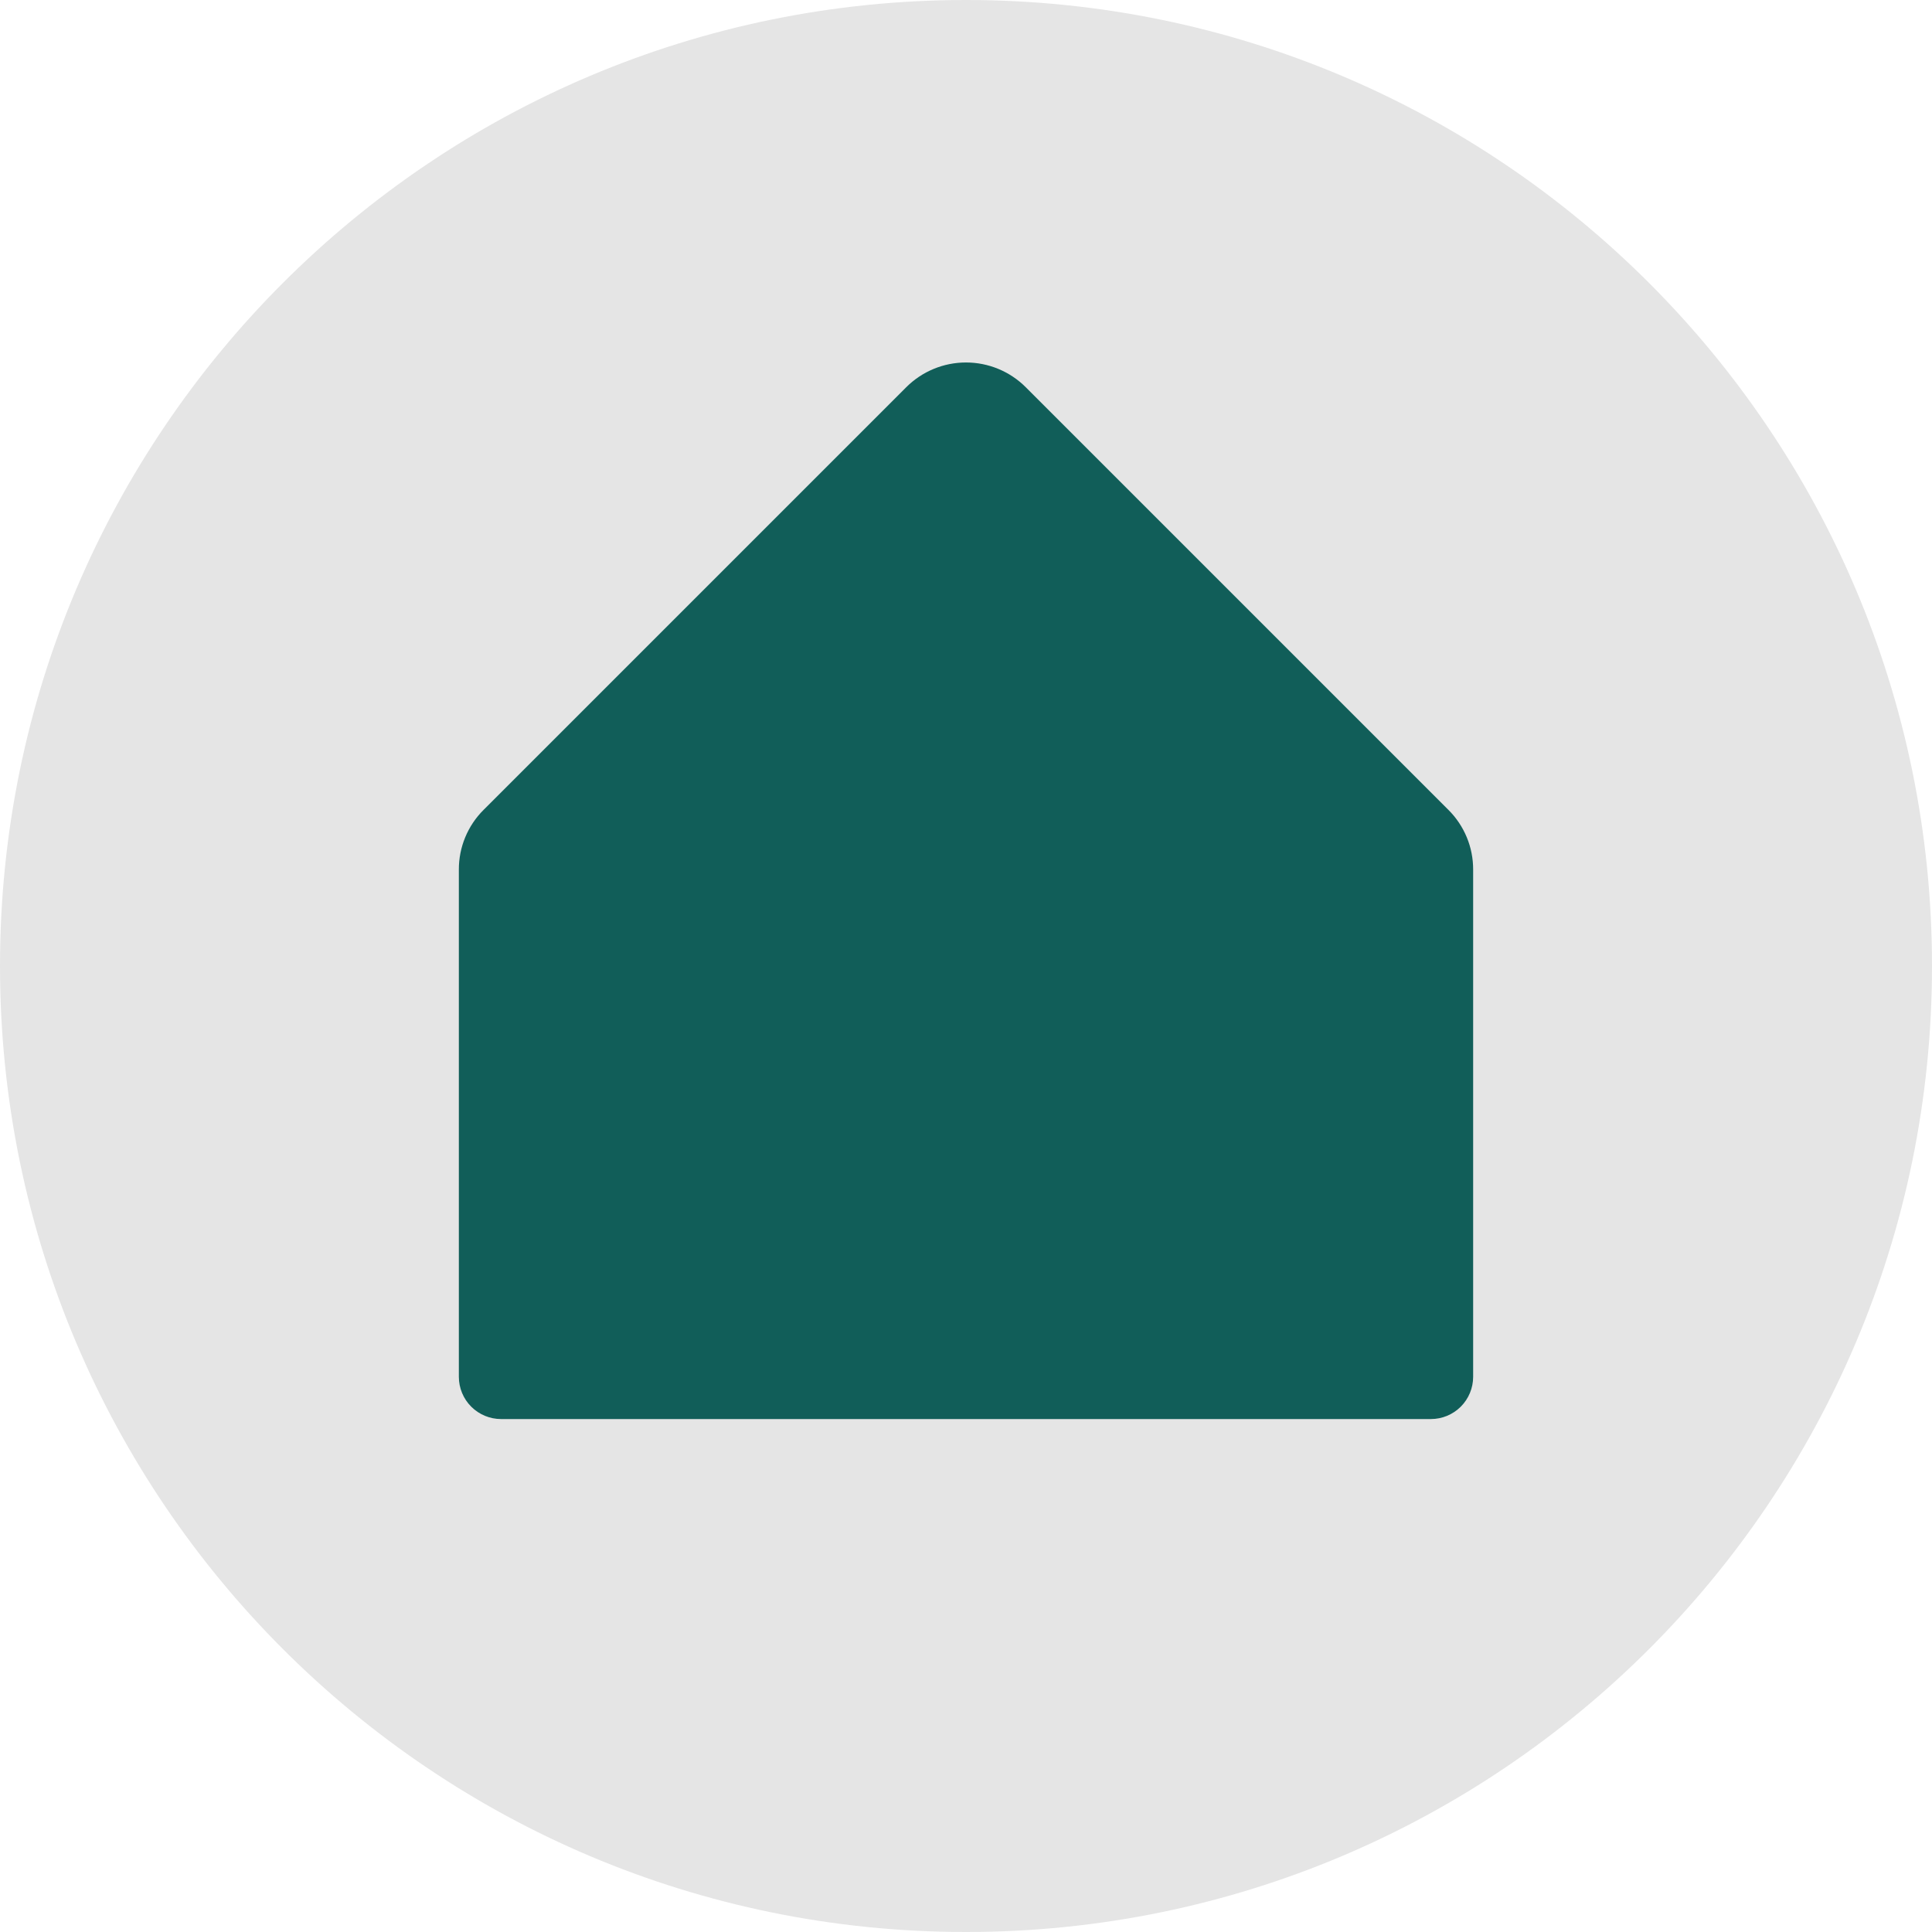
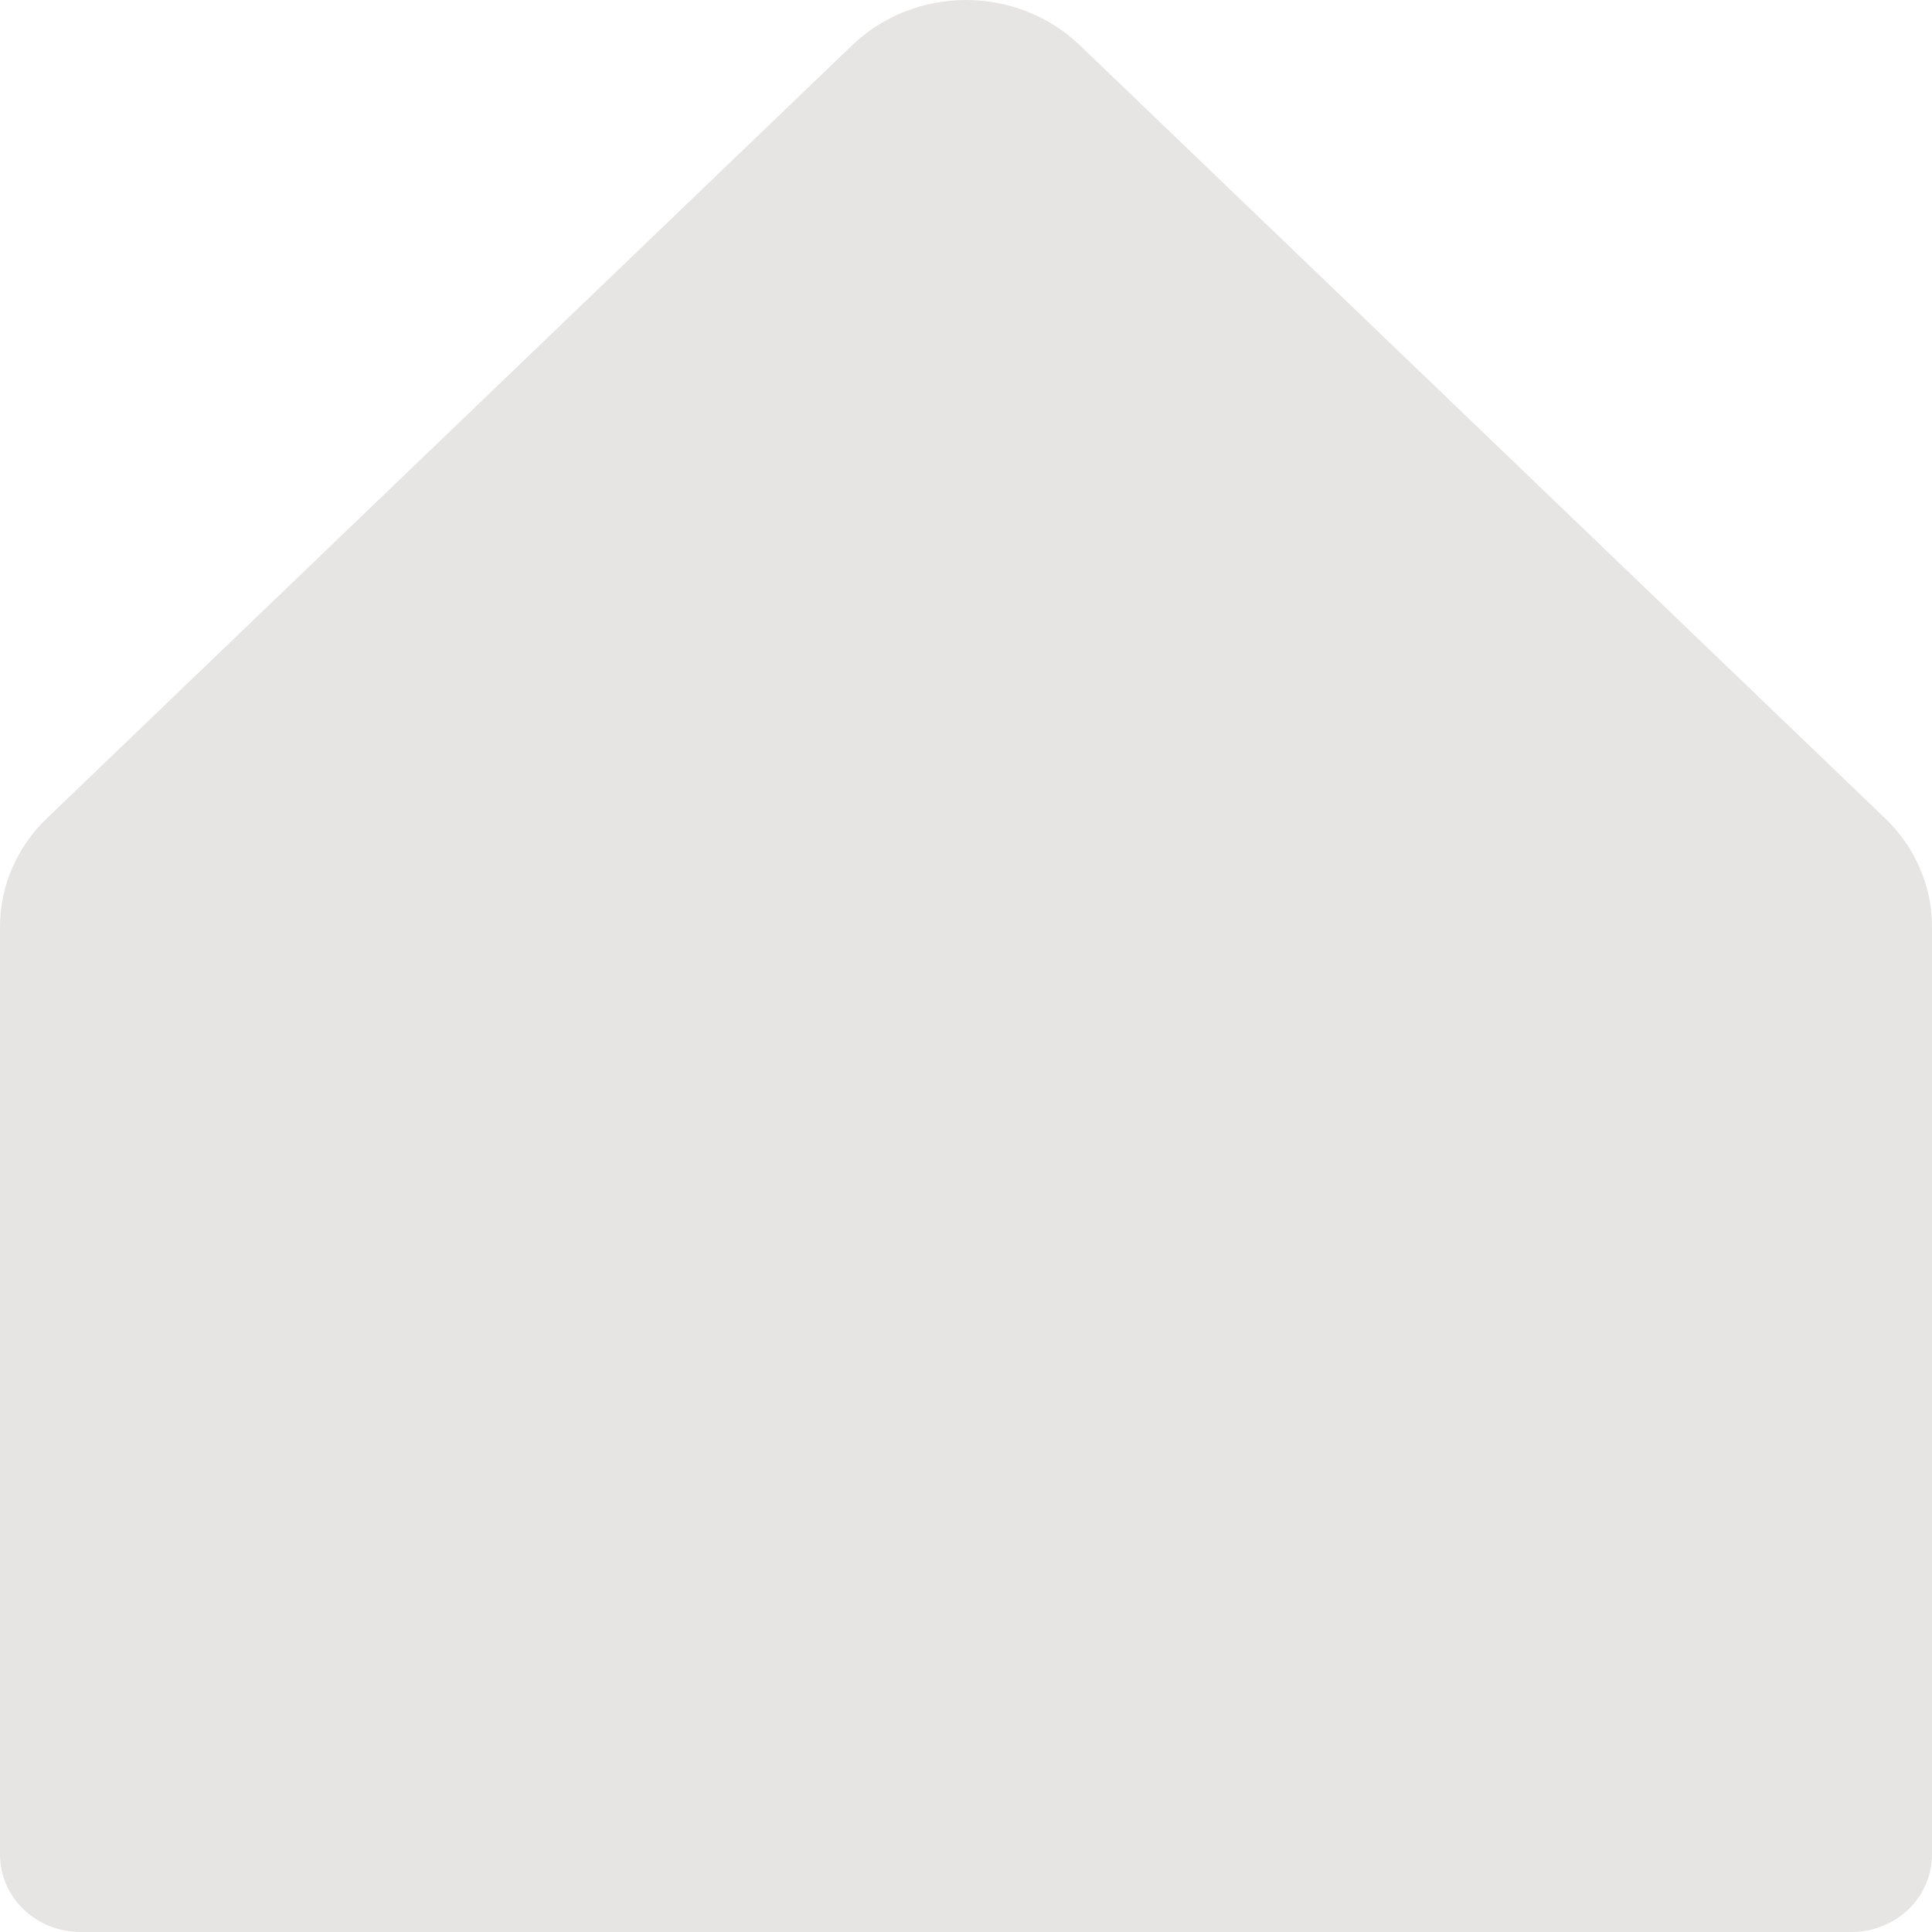
<svg xmlns="http://www.w3.org/2000/svg" width="1000" height="1000" viewBox="0 0 1000 1000" fill="none">
-   <rect width="1000" height="1000" rx="500" fill="#E5E5E5" />
-   <path d="M762.5 450.125V712.625C762.5 718.427 760.196 723.991 756.093 728.093C751.991 732.195 746.427 734.5 740.625 734.5H259.375C253.574 734.5 248.01 732.195 243.907 728.093C239.805 723.991 237.5 718.427 237.5 712.625V450.125C237.48 444.373 238.603 438.675 240.805 433.361C243.006 428.047 246.242 423.224 250.324 419.172L469.074 200.422C477.278 192.223 488.402 187.618 500 187.618C511.599 187.618 522.722 192.223 530.926 200.422L749.676 419.172C753.758 423.224 756.994 428.047 759.196 433.361C761.398 438.675 762.521 444.373 762.5 450.125Z" fill="#115E59" />
+   <path d="M999.999 480.007V960.001C999.999 970.609 995.61 980.783 987.796 988.284C979.982 995.786 969.384 1000 958.333 1000H41.667C30.616 1000 20.018 995.786 12.204 988.284C4.39 980.783 0.001 970.609 0.001 960.001V480.007C-0.038 469.489 2.101 459.069 6.294 449.353C10.488 439.636 16.652 430.817 24.428 423.407L441.094 23.413C456.72 8.421 477.908 0 500 0C522.092 0 543.28 8.421 558.906 23.413L975.572 423.407C983.348 430.817 989.512 439.636 993.706 449.353C997.899 459.069 1000.04 469.489 999.999 480.007Z" fill="#E7E5E4" />
</svg>
